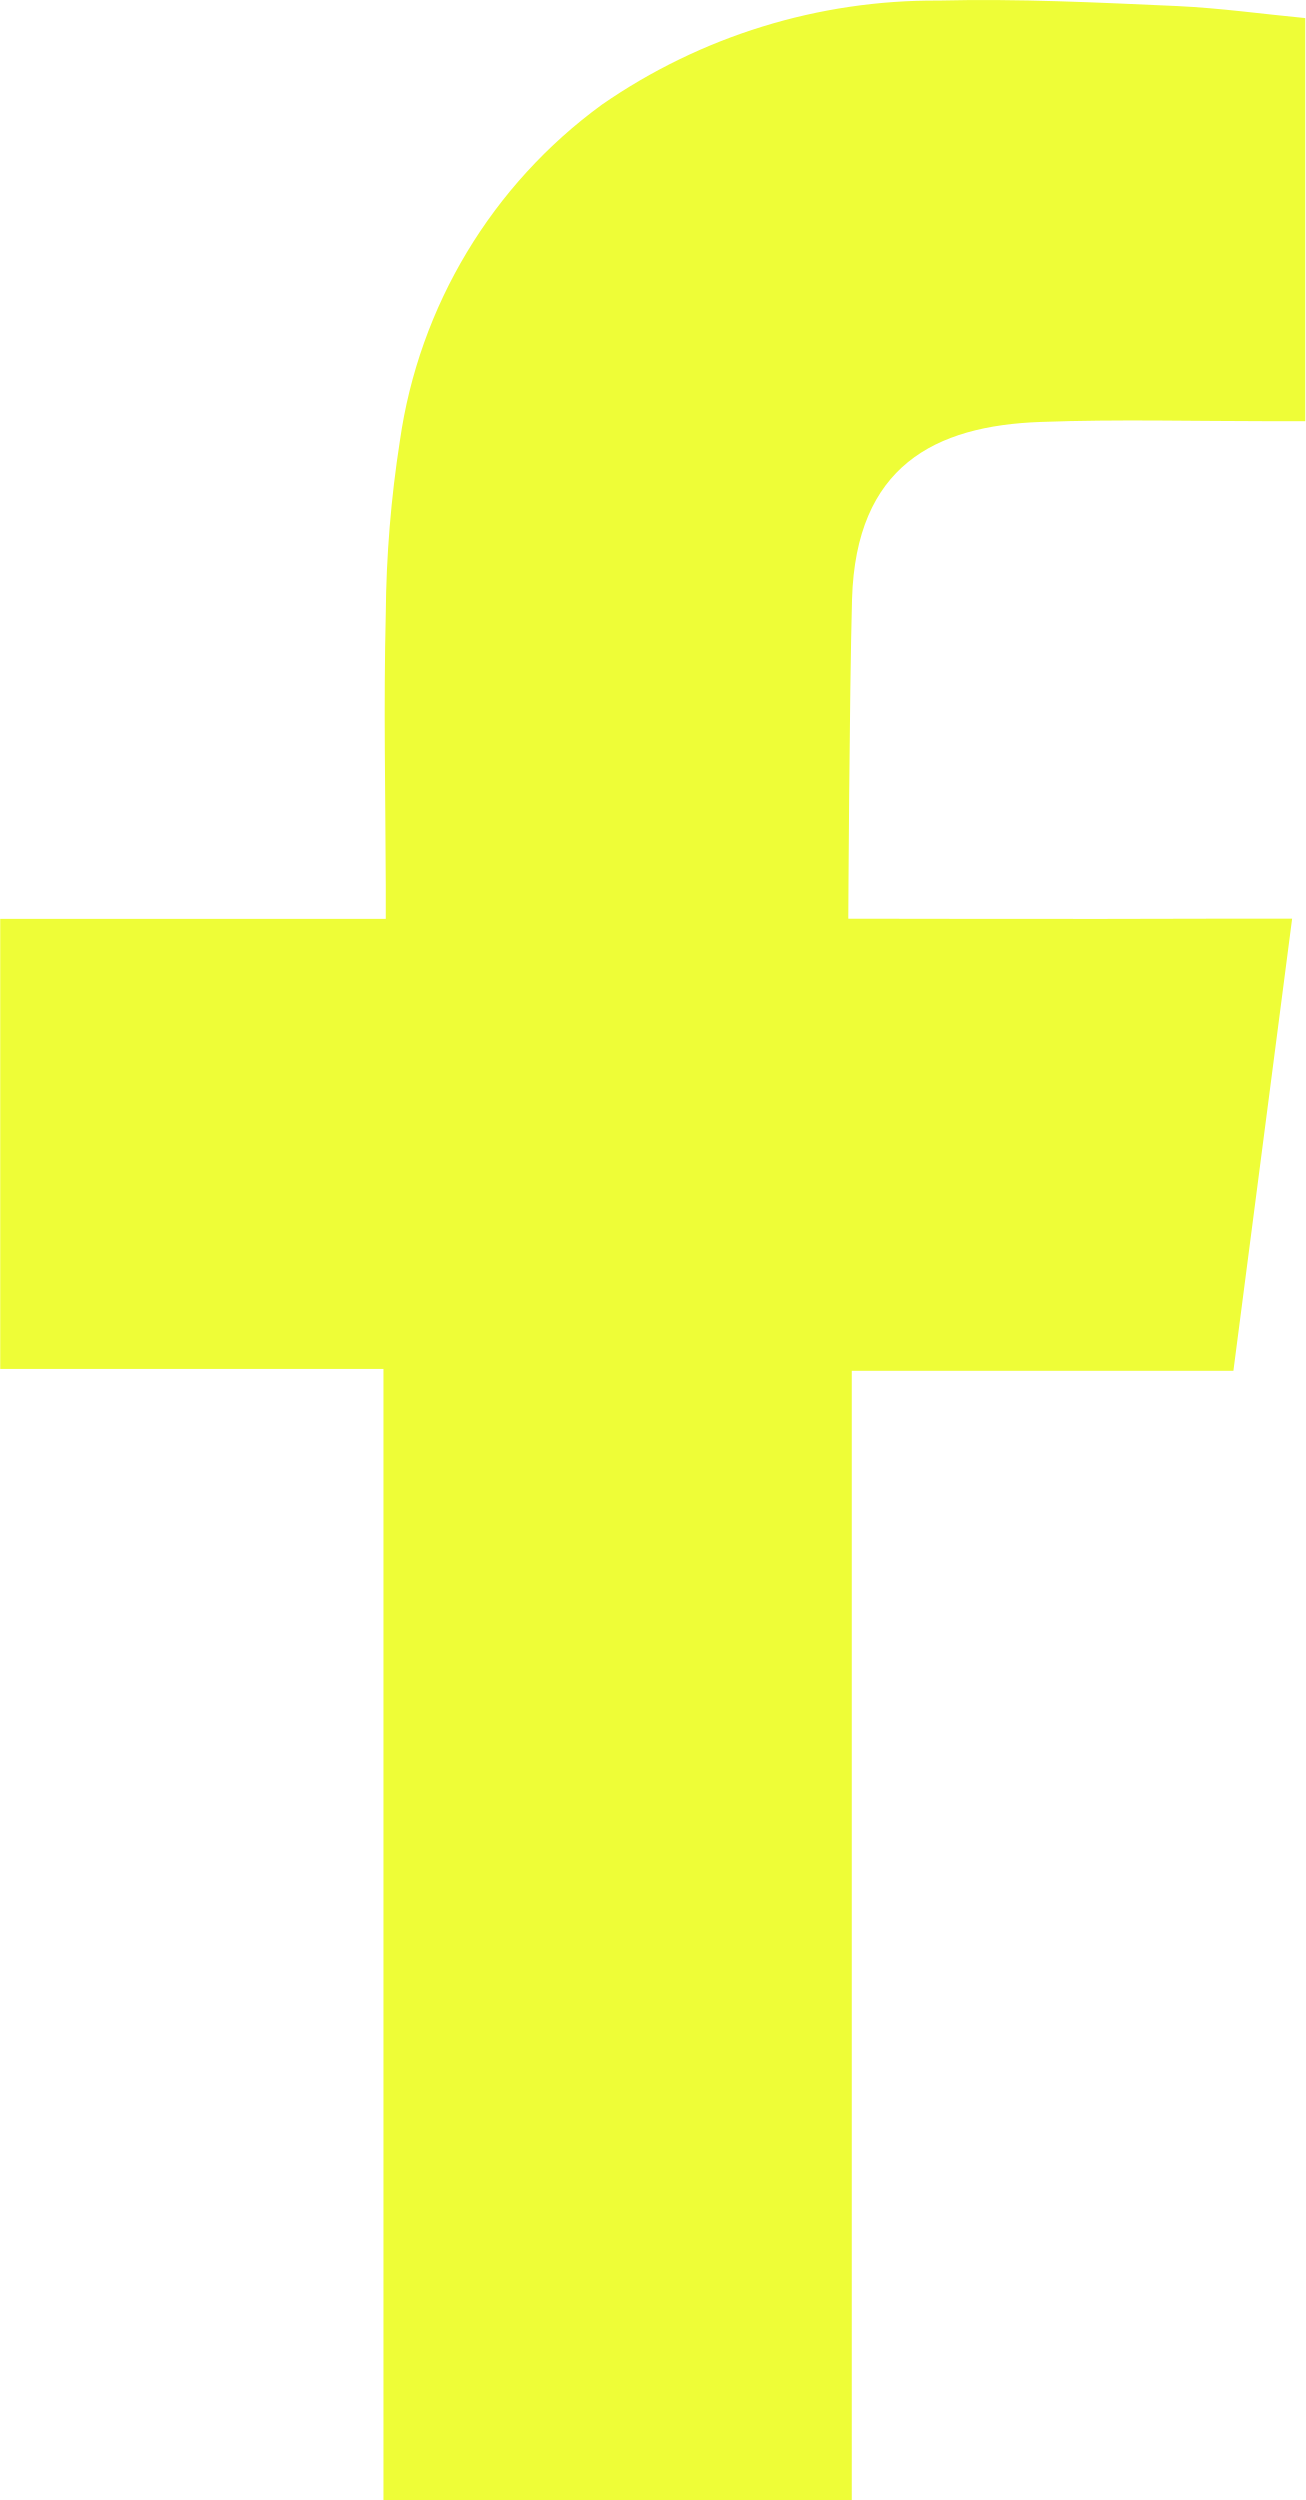
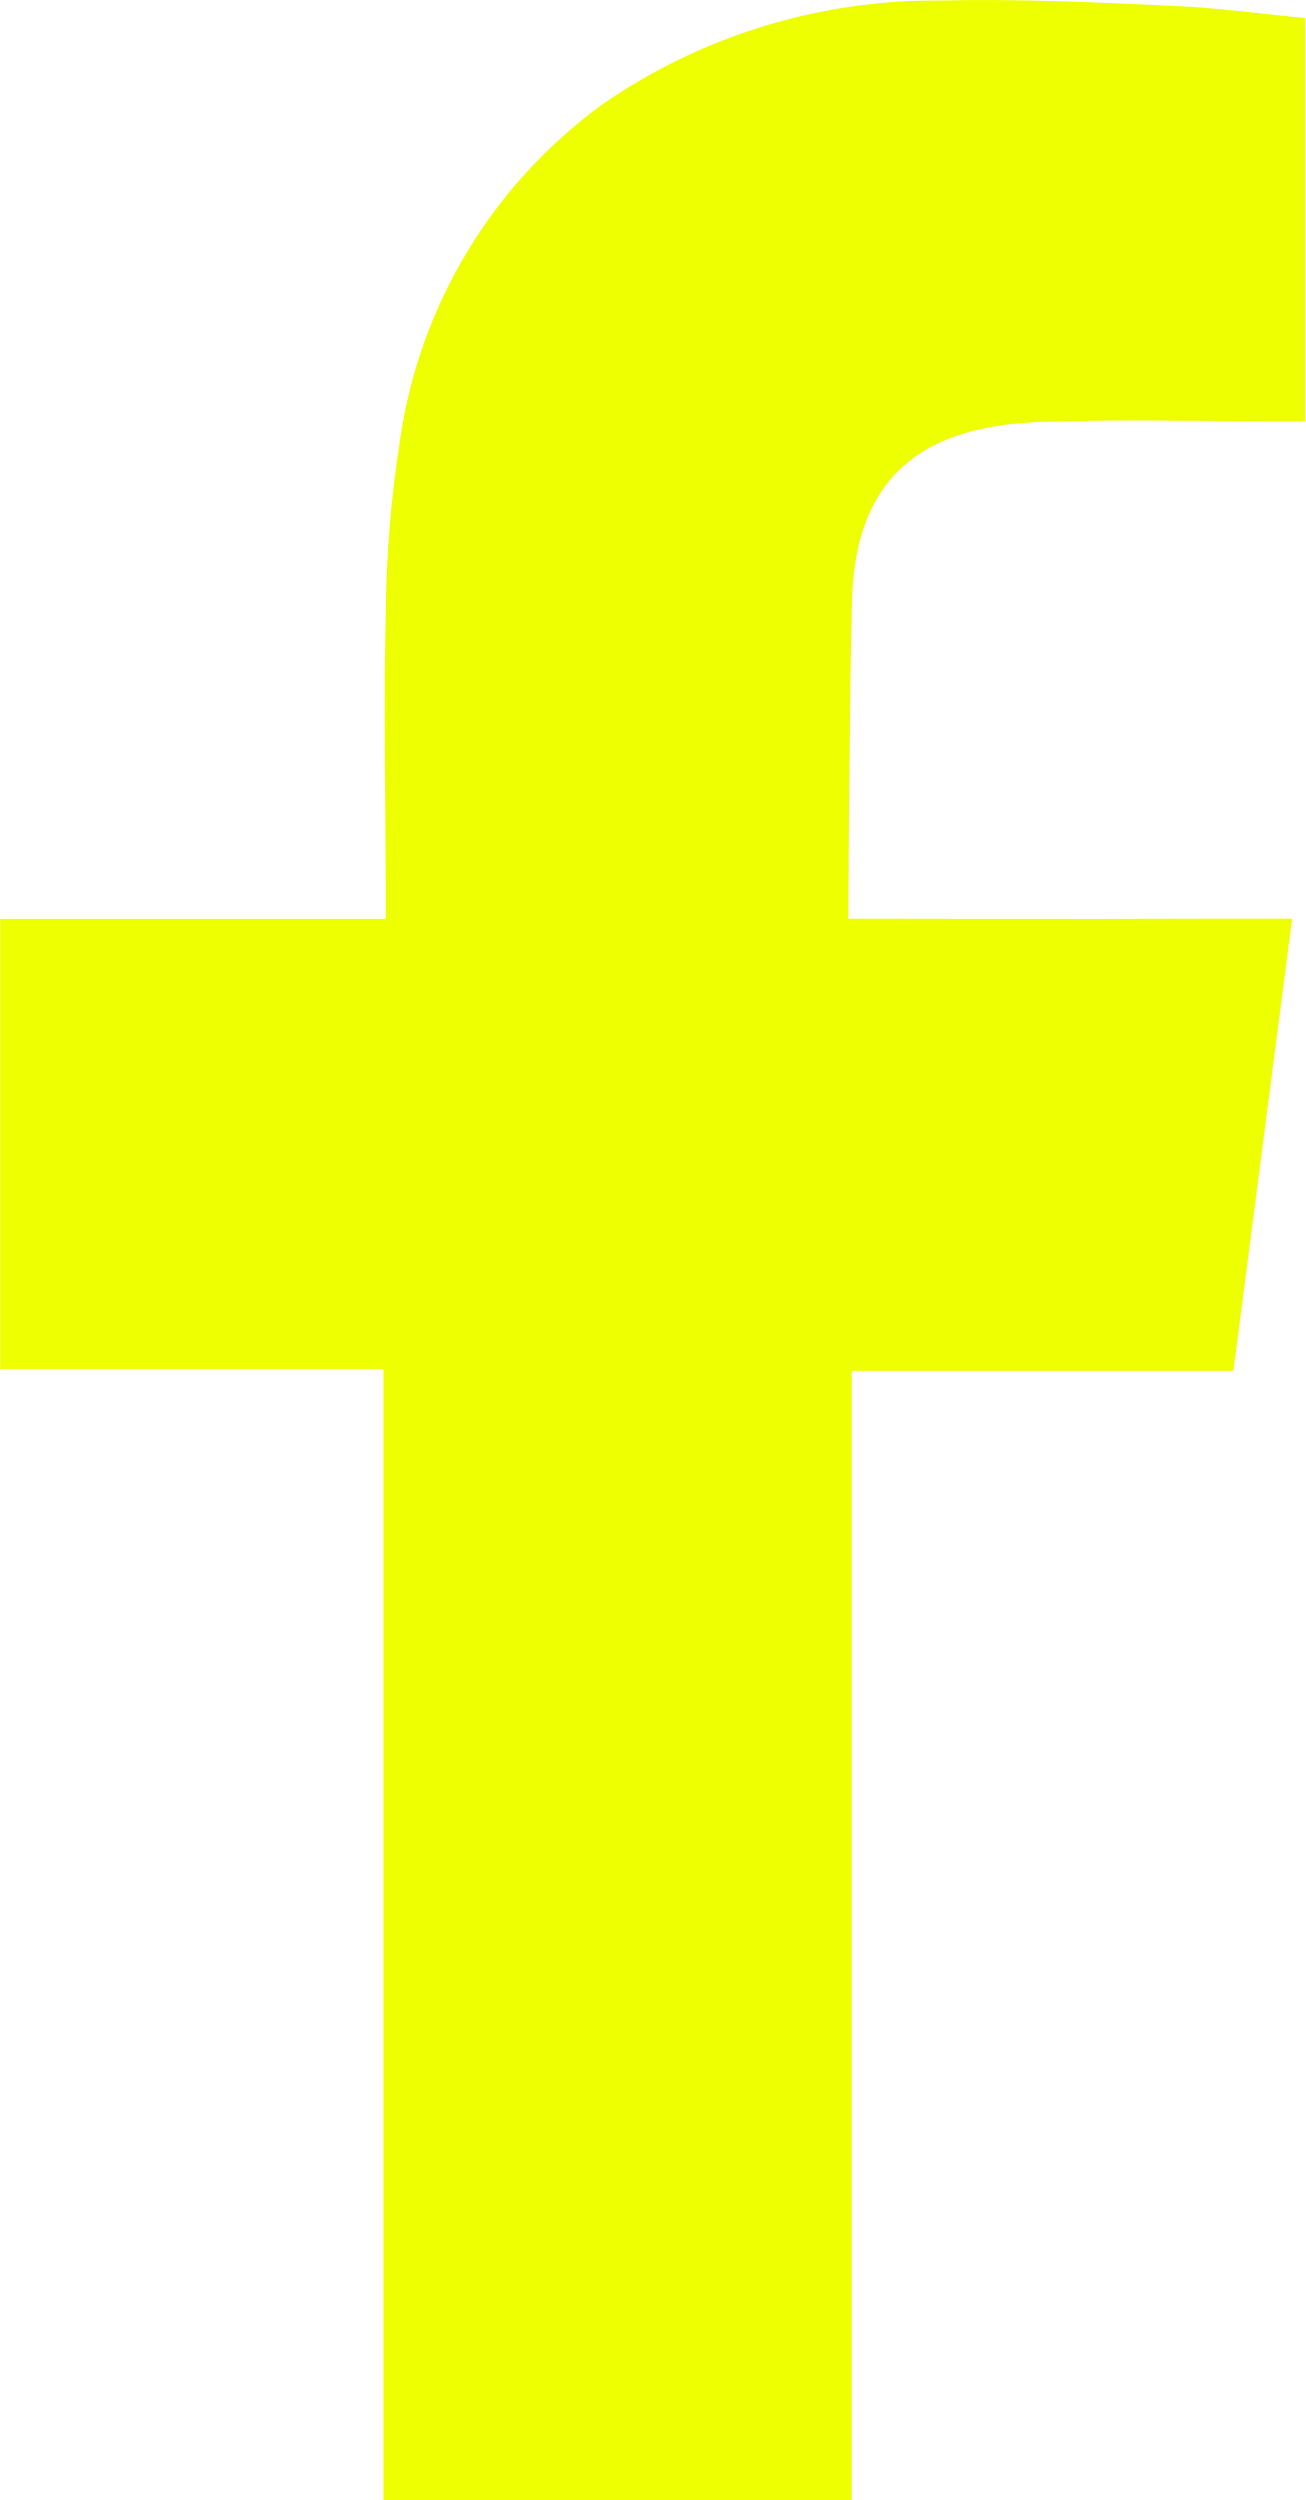
<svg xmlns="http://www.w3.org/2000/svg" viewBox="0 0 23.673 45.344">
-   <path d="m1412.507 1885.678c1.4-.051 2.806-.013 4.217-.013h.579v-7.312c-.75-.071-1.535-.181-2.32-.218-1.441-.064-2.884-.136-4.327-.1a10.613 10.613 0 0 0 -6.107 1.886 9.145 9.145 0 0 0 -3.667 6.1 21.484 21.484 0 0 0 -.256 3.135c-.04 1.641-.006 3.278 0 4.919v.616h-6.993v8.163h6.951v20.516h8.494v-20.482h6.922c.354-2.718.7-5.4 1.065-8.2-.556 0-1.056 0-1.556 0-1.971.009-6.494 0-6.494 0s.02-4.045.068-5.8c.072-2.408 1.496-3.142 3.424-3.21z" fill="#EEFD37" fill-rule="evenodd" transform="translate(-1393.629 -1878.025)" />
+   <path d="m1412.507 1885.678c1.4-.051 2.806-.013 4.217-.013h.579v-7.312c-.75-.071-1.535-.181-2.32-.218-1.441-.064-2.884-.136-4.327-.1a10.613 10.613 0 0 0 -6.107 1.886 9.145 9.145 0 0 0 -3.667 6.1 21.484 21.484 0 0 0 -.256 3.135c-.04 1.641-.006 3.278 0 4.919v.616h-6.993v8.163h6.951v20.516h8.494v-20.482h6.922c.354-2.718.7-5.4 1.065-8.2-.556 0-1.056 0-1.556 0-1.971.009-6.494 0-6.494 0s.02-4.045.068-5.8c.072-2.408 1.496-3.142 3.424-3.21z" fill="#eeff02" fill-rule="evenodd" transform="translate(-1393.629 -1878.025)" />
</svg>
